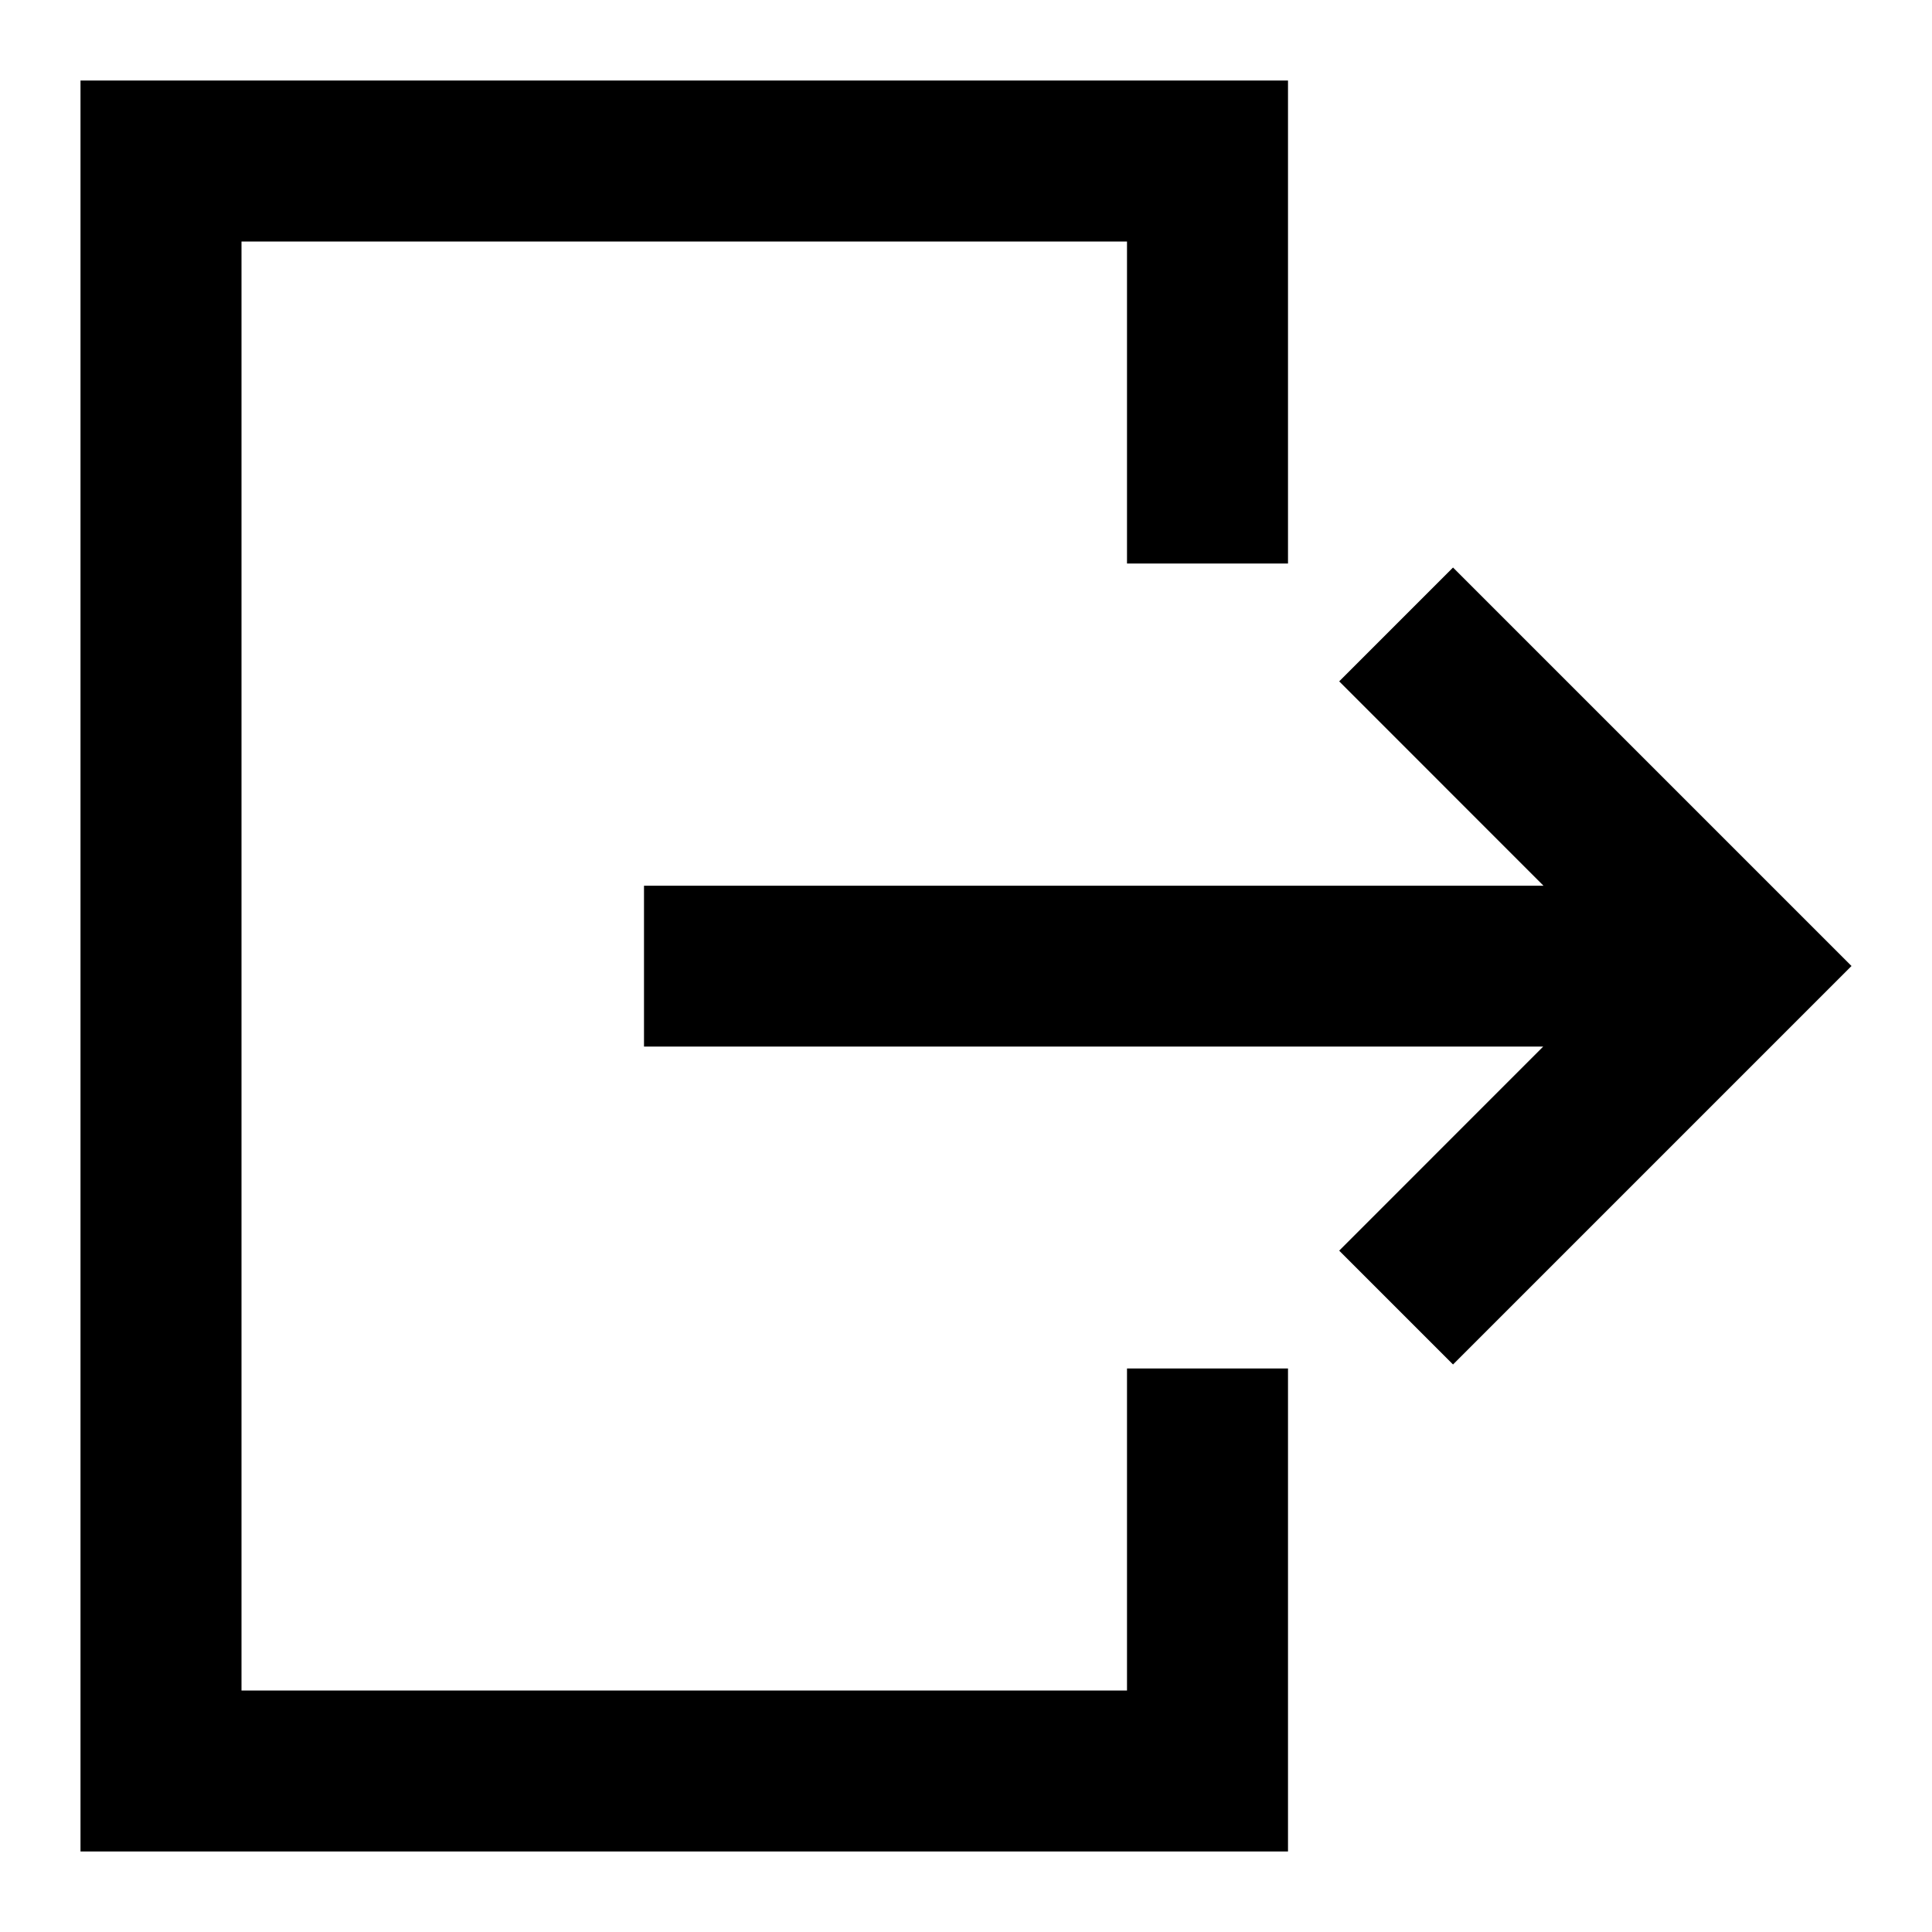
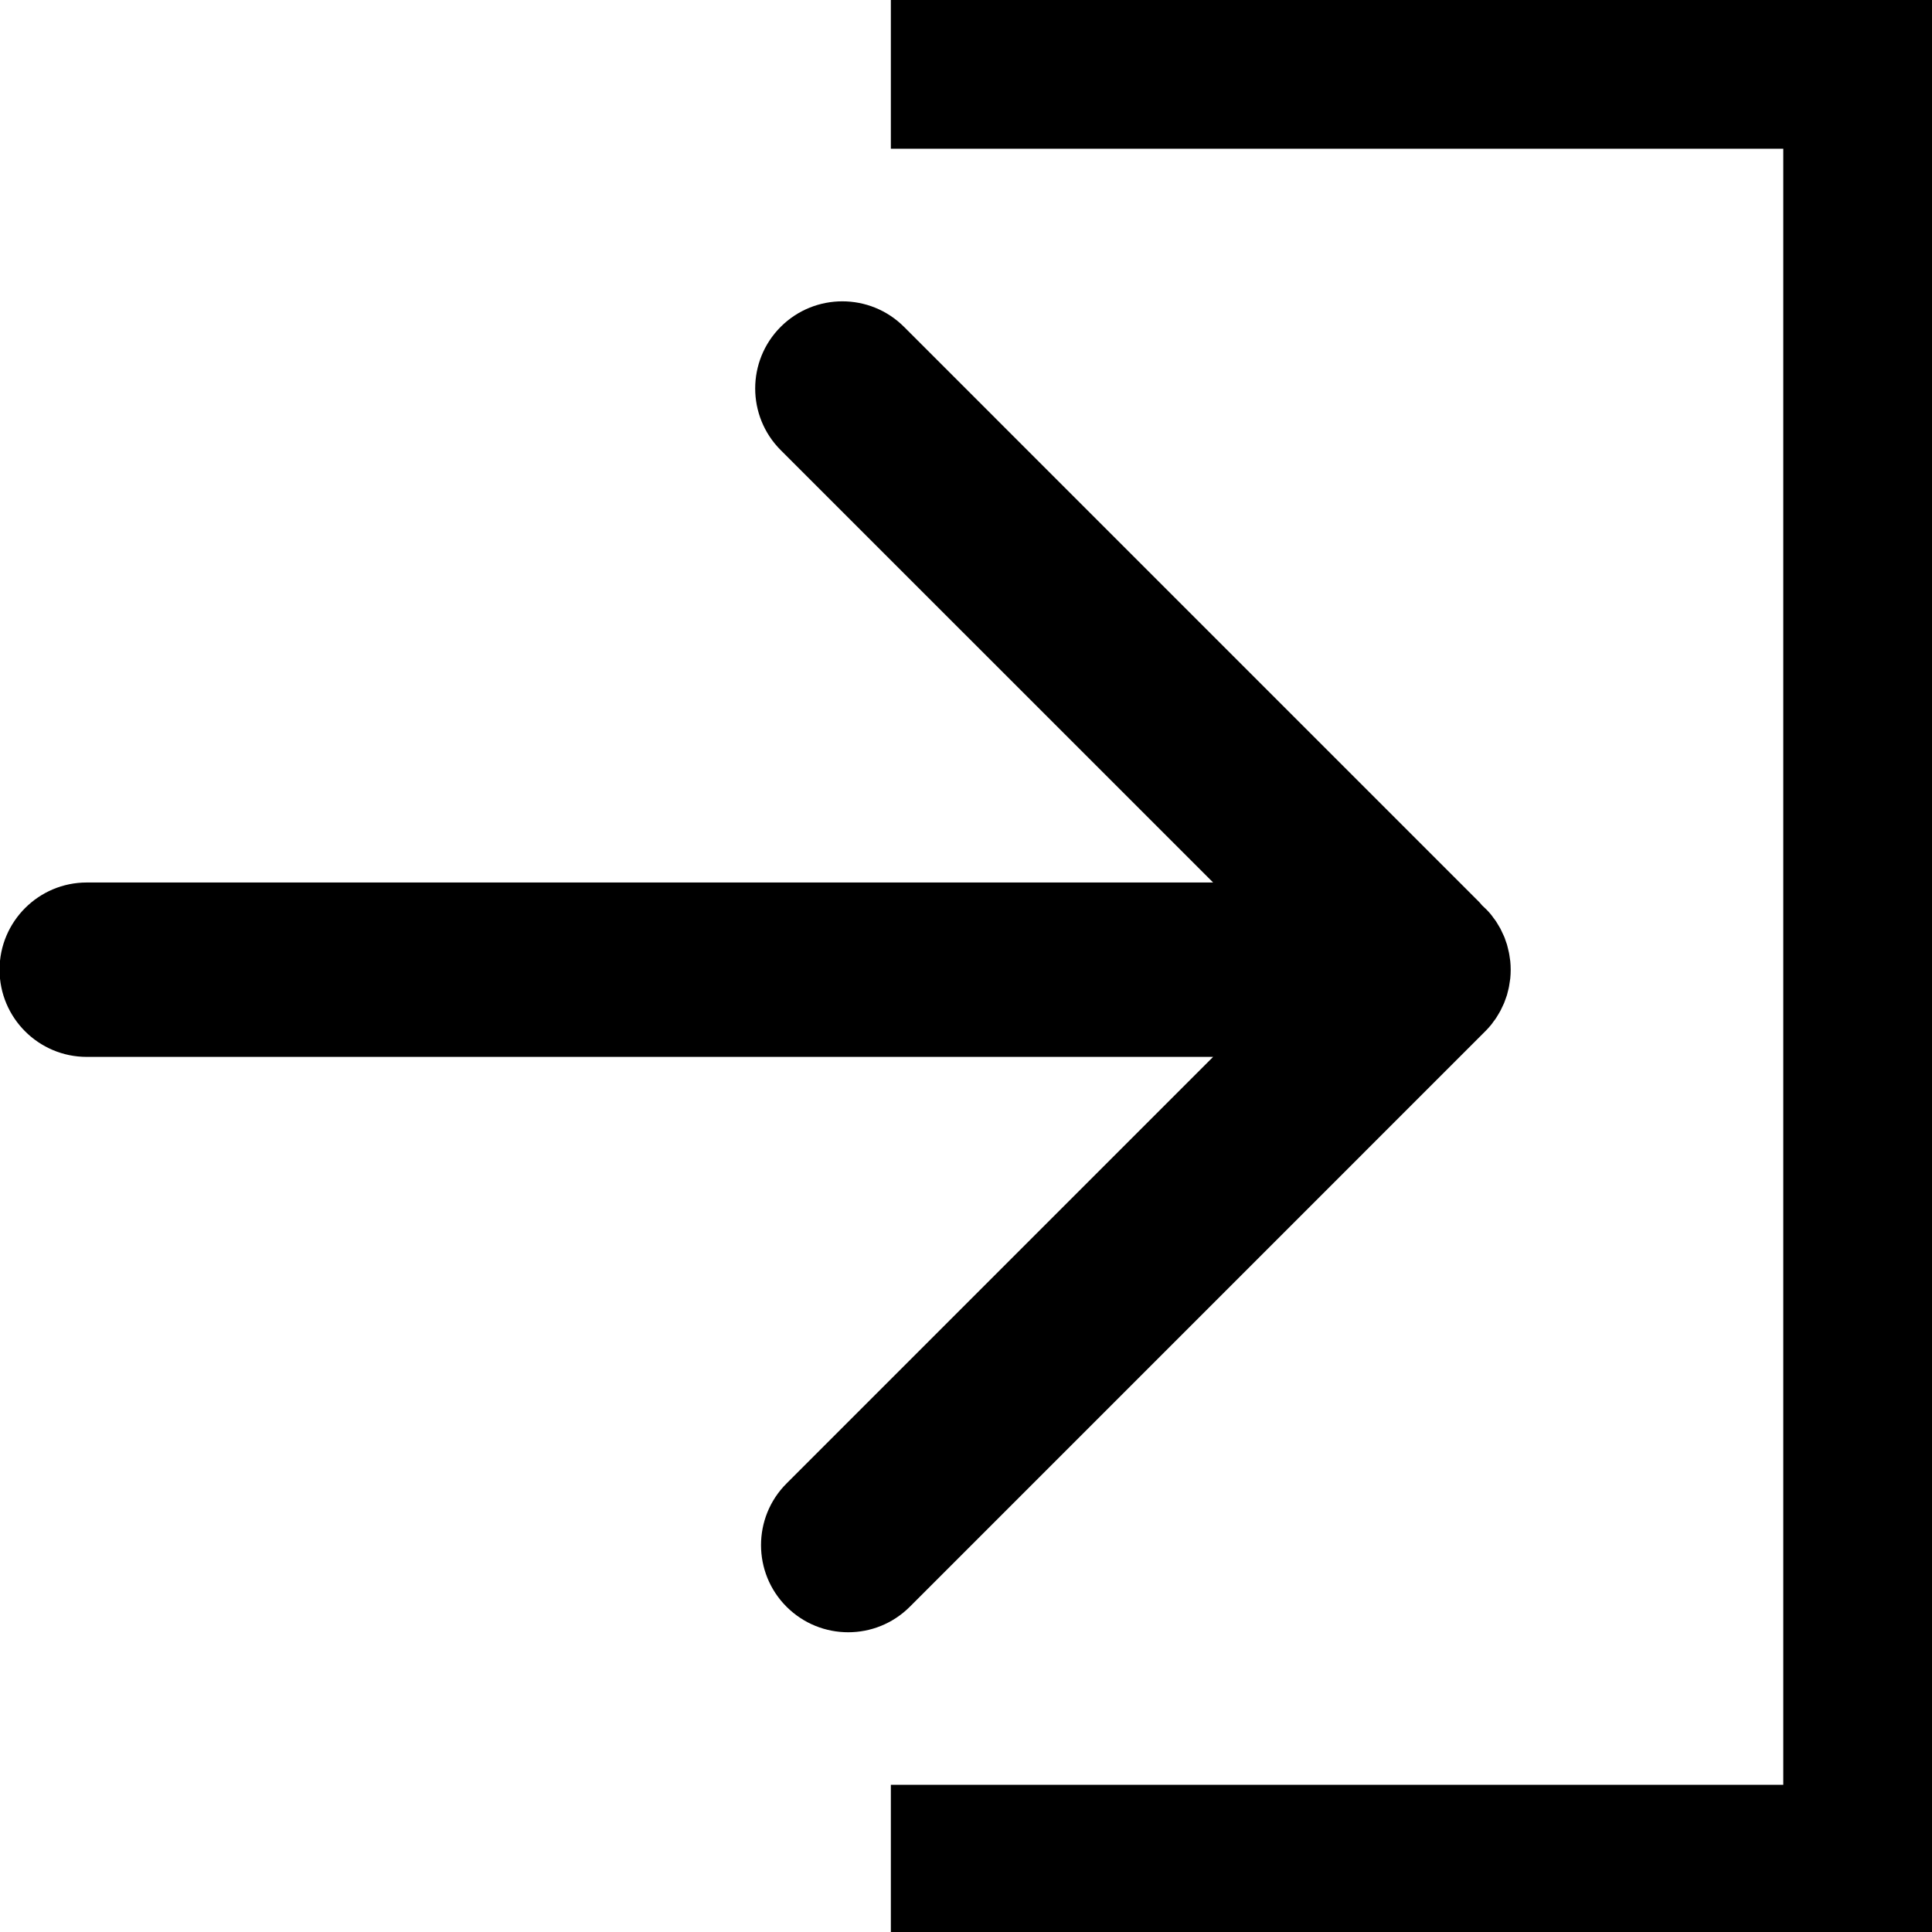
- <svg xmlns="http://www.w3.org/2000/svg" height="24px" version="1.1" viewBox="0 0 24 24" width="24px">
-   <defs />
-   <g>
-     <g id="Artboard-1" transform="translate(-395, -407)">
-       <g id="slice" transform="translate(215, 119)" />
-       <path d="M396,408 L396,430 L411,430 L411,424 L409,424 L409,428 L398,428 L398,410 L409,410 L409,414 L411,414 L411,408 L396,408 Z M411.636,415.464 L413.05,414.05 L418,419 L413.05,423.95 L411.636,422.536 L414.17,420.001 L403,420.001 L403,418.003 L414.174,418.003 L411.636,415.464 Z" id="common-logout-signout-exit-glyph" />
-     </g>
+ <svg xmlns="http://www.w3.org/2000/svg" enable-background="new 0 0 141.732 141.732" height="141.732px" id="Livello_1" version="1.1" viewBox="0 0 141.732 141.732" width="141.732px" xml:space="preserve">
+   <g id="Livello_34">
+     <path d="M108.527,66.186l-42.209-42.21c-2.498-2.494-6.547-2.494-9.046,0c-2.495,2.498-2.495,6.547,0,9.045L88.996,64.74H6.365   c-3.532,0-6.398,2.869-6.398,6.398c0,3.53,2.867,6.396,6.398,6.396h82.629L57.7,108.829c-2.495,2.493-2.495,6.548,0,9.041   c2.499,2.498,6.55,2.498,9.046,0l42.208-42.21c0.149-0.147,0.291-0.305,0.425-0.468c0.064-0.071,0.11-0.147,0.169-0.229   c0.067-0.091,0.145-0.181,0.203-0.277c0.06-0.093,0.111-0.185,0.169-0.275c0.051-0.087,0.104-0.169,0.151-0.26   c0.05-0.095,0.094-0.192,0.139-0.289c0.045-0.093,0.091-0.184,0.13-0.277c0.039-0.095,0.068-0.191,0.104-0.283   c0.038-0.106,0.076-0.201,0.107-0.304c0.025-0.102,0.049-0.194,0.073-0.291c0.025-0.106,0.058-0.21,0.075-0.318   c0.021-0.108,0.035-0.225,0.054-0.339c0.015-0.094,0.03-0.186,0.041-0.276c0.041-0.42,0.041-0.842,0-1.261   c-0.011-0.096-0.026-0.188-0.041-0.278c-0.019-0.113-0.029-0.229-0.054-0.337c-0.021-0.108-0.05-0.212-0.075-0.319   c-0.024-0.097-0.048-0.191-0.073-0.291c-0.031-0.102-0.069-0.199-0.107-0.304c-0.029-0.095-0.062-0.191-0.104-0.286   c-0.04-0.095-0.085-0.186-0.13-0.277c-0.045-0.098-0.089-0.196-0.139-0.291c-0.051-0.089-0.105-0.172-0.151-0.258   c-0.058-0.094-0.109-0.187-0.169-0.278c-0.062-0.095-0.136-0.184-0.203-0.275c-0.059-0.077-0.104-0.154-0.169-0.228   c-0.197-0.243-0.423-0.466-0.657-0.678C108.659,66.333,108.595,66.257,108.527,66.186 M141.732,141.846V-0.001H65.353v10.912   h65.469v120.024H65.353v10.907h76.379V141.846z" />
  </g>
+   <g id="Livello_1_1_" />
</svg>
